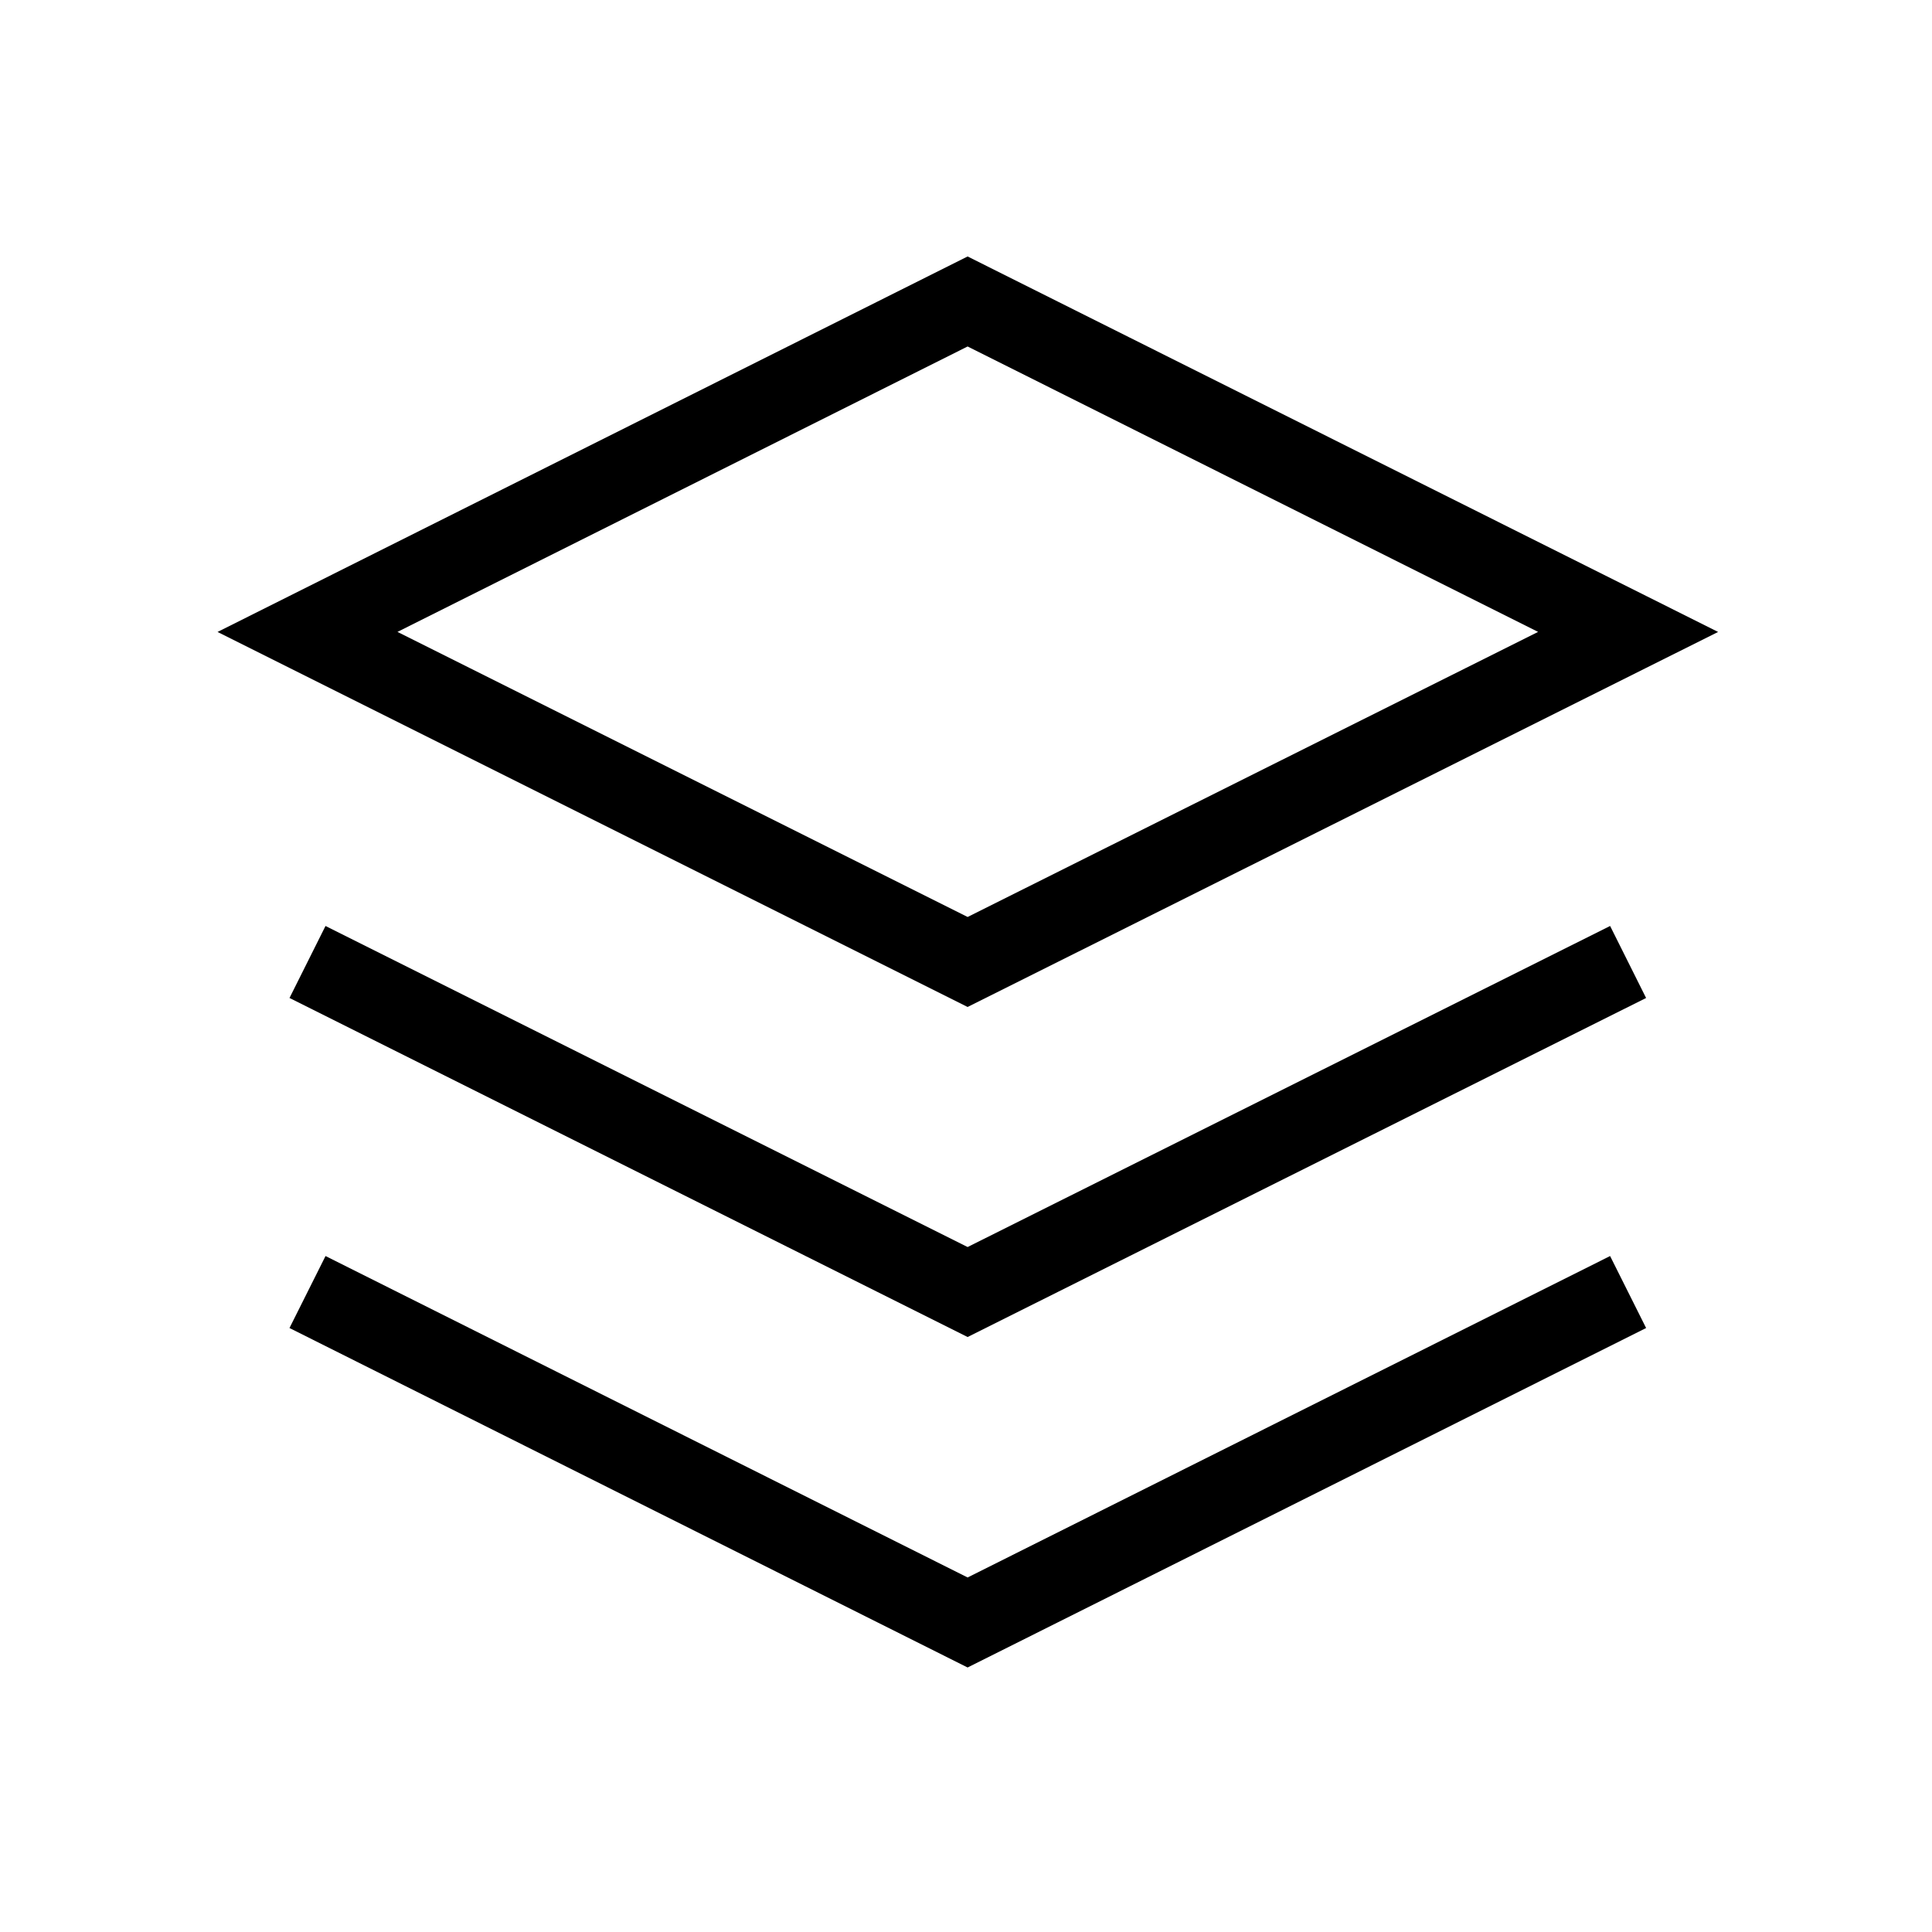
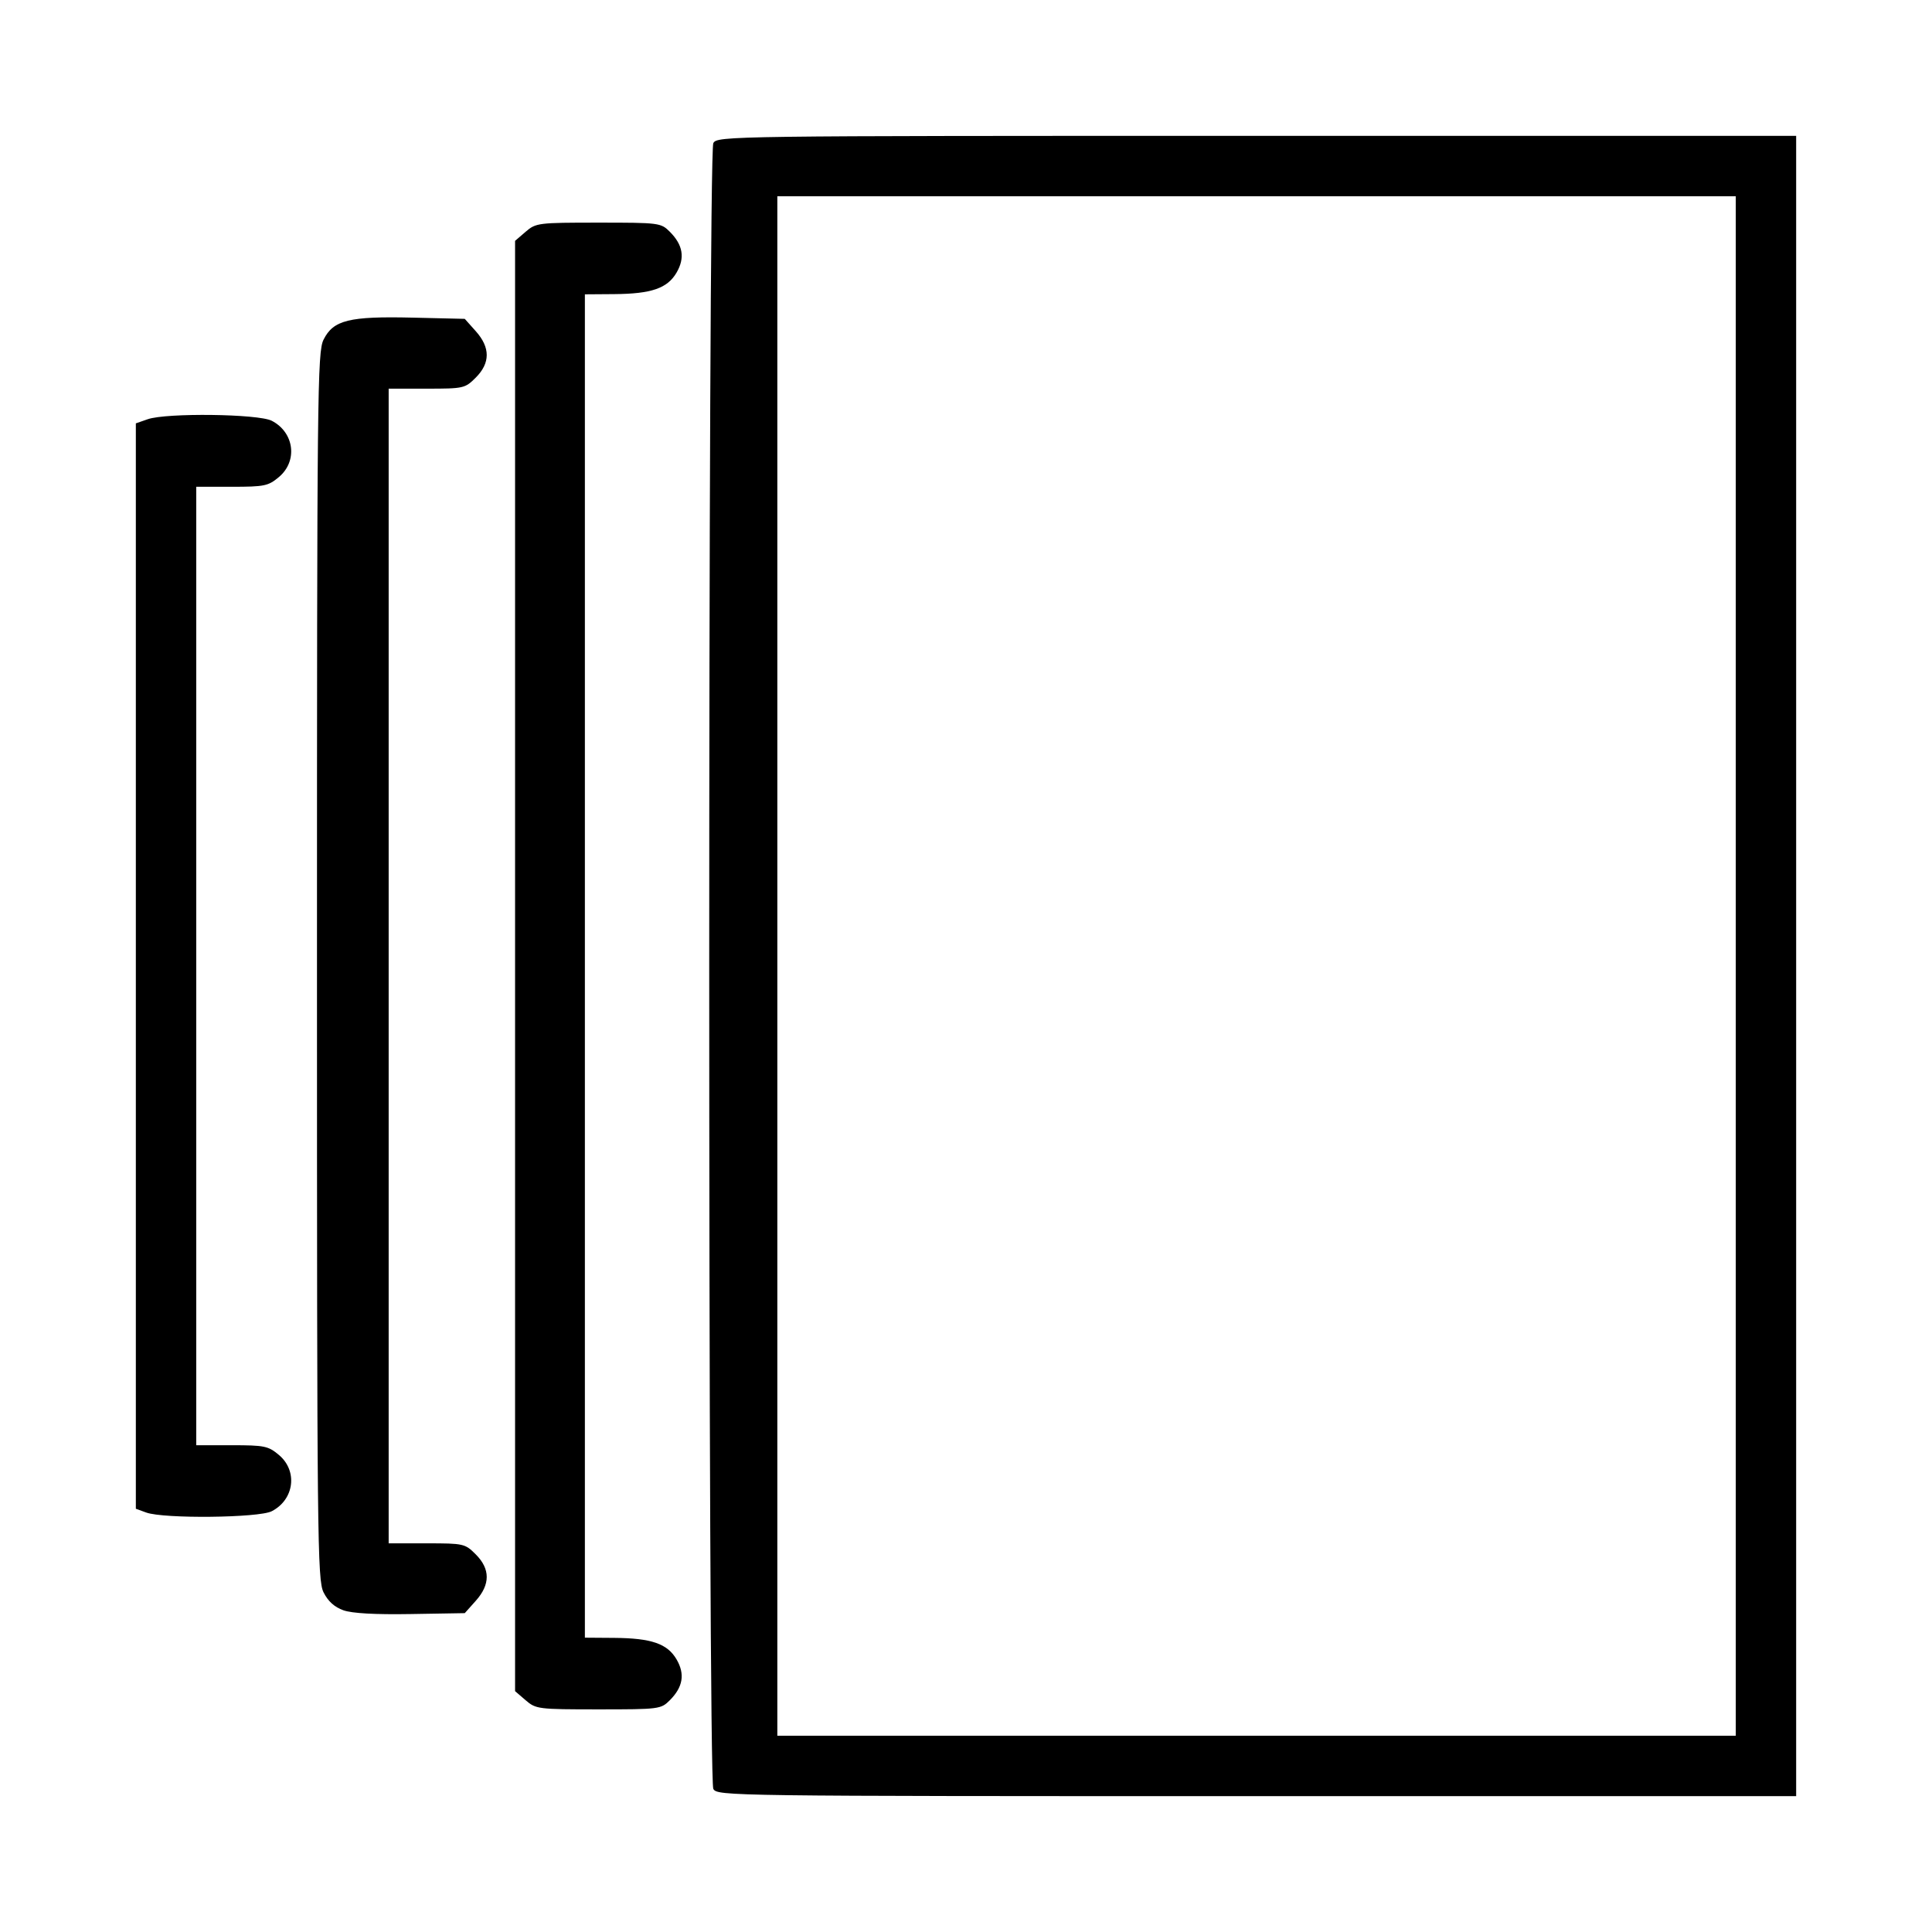
- <svg xmlns="http://www.w3.org/2000/svg" version="1.1" width="48" height="48" viewBox="0 0 48 48">
-   <polygon style="fill:none;stroke:#000000;stroke-width:2;stroke-linecap:butt;stroke-linejoin:miter;stroke-opacity:1" points="24.04,7.49 7.64,15.7 24.04,23.9 40.45,15.7 24.04,7.49" />
-   <polyline style="fill:none;stroke:#000000;stroke-width:2;stroke-linecap:butt;stroke-linejoin:miter;stroke-opacity:1" points="7.64,23.9 24.04,32.1 40.45,23.9" />
-   <polyline style="fill:none;stroke:#000000;stroke-width:2;stroke-linecap:butt;stroke-linejoin:miter;stroke-opacity:1" points="7.64,32.1 24.04,40.31 40.45,32.1" />
+ <svg xmlns="http://www.w3.org/2000/svg" width="48" height="48" viewBox="0 0 512 512">
+   <path style="fill:#000" d="M189.035 474.066c-1.446-2.703-1.446-433.429 0-436.132 1.016-1.898 3.679-1.934 144-1.934H476v440H333.035c-140.321 0-142.984-.036-144-1.934M460 256V52H206v408h254ZM139.306 450.587l-2.806-2.414V63.827l2.806-2.414c2.72-2.34 3.306-2.413 19.295-2.413 16.099 0 16.547.057 18.904 2.414 3.495 3.495 4.065 6.923 1.8 10.816-2.434 4.181-6.665 5.642-16.555 5.714L155 78v356l7.75.056c9.89.072 14.12 1.533 16.554 5.714 2.266 3.893 1.696 7.32-1.8 10.816-2.356 2.357-2.804 2.414-18.903 2.414-15.99 0-16.575-.073-19.295-2.413M91 426.74c-2.355-.834-4.072-2.385-5.248-4.74-1.644-3.289-1.749-13.294-1.749-166s.105-162.711 1.749-166c2.589-5.183 6.78-6.218 23.581-5.824l13.833.324 2.917 3.266c3.875 4.338 3.873 8.432-.006 12.31-2.844 2.845-3.196 2.924-13 2.924H103v306h10.077c9.804 0 10.156.08 13 2.923 3.879 3.879 3.881 7.973.006 12.311l-2.917 3.266-14.333.24c-9.442.158-15.528-.183-17.833-1m-52.25-25.902L36 399.833V112.196l3.15-1.098c4.955-1.728 29.323-1.422 32.87.412 5.972 3.088 6.94 10.663 1.903 14.901-2.833 2.384-3.82 2.589-12.5 2.589H52v254h9.423c8.68 0 9.667.205 12.5 2.589 5.036 4.237 4.069 11.812-1.903 14.9-3.427 1.773-28.649 2.037-33.27.349" />
</svg>
